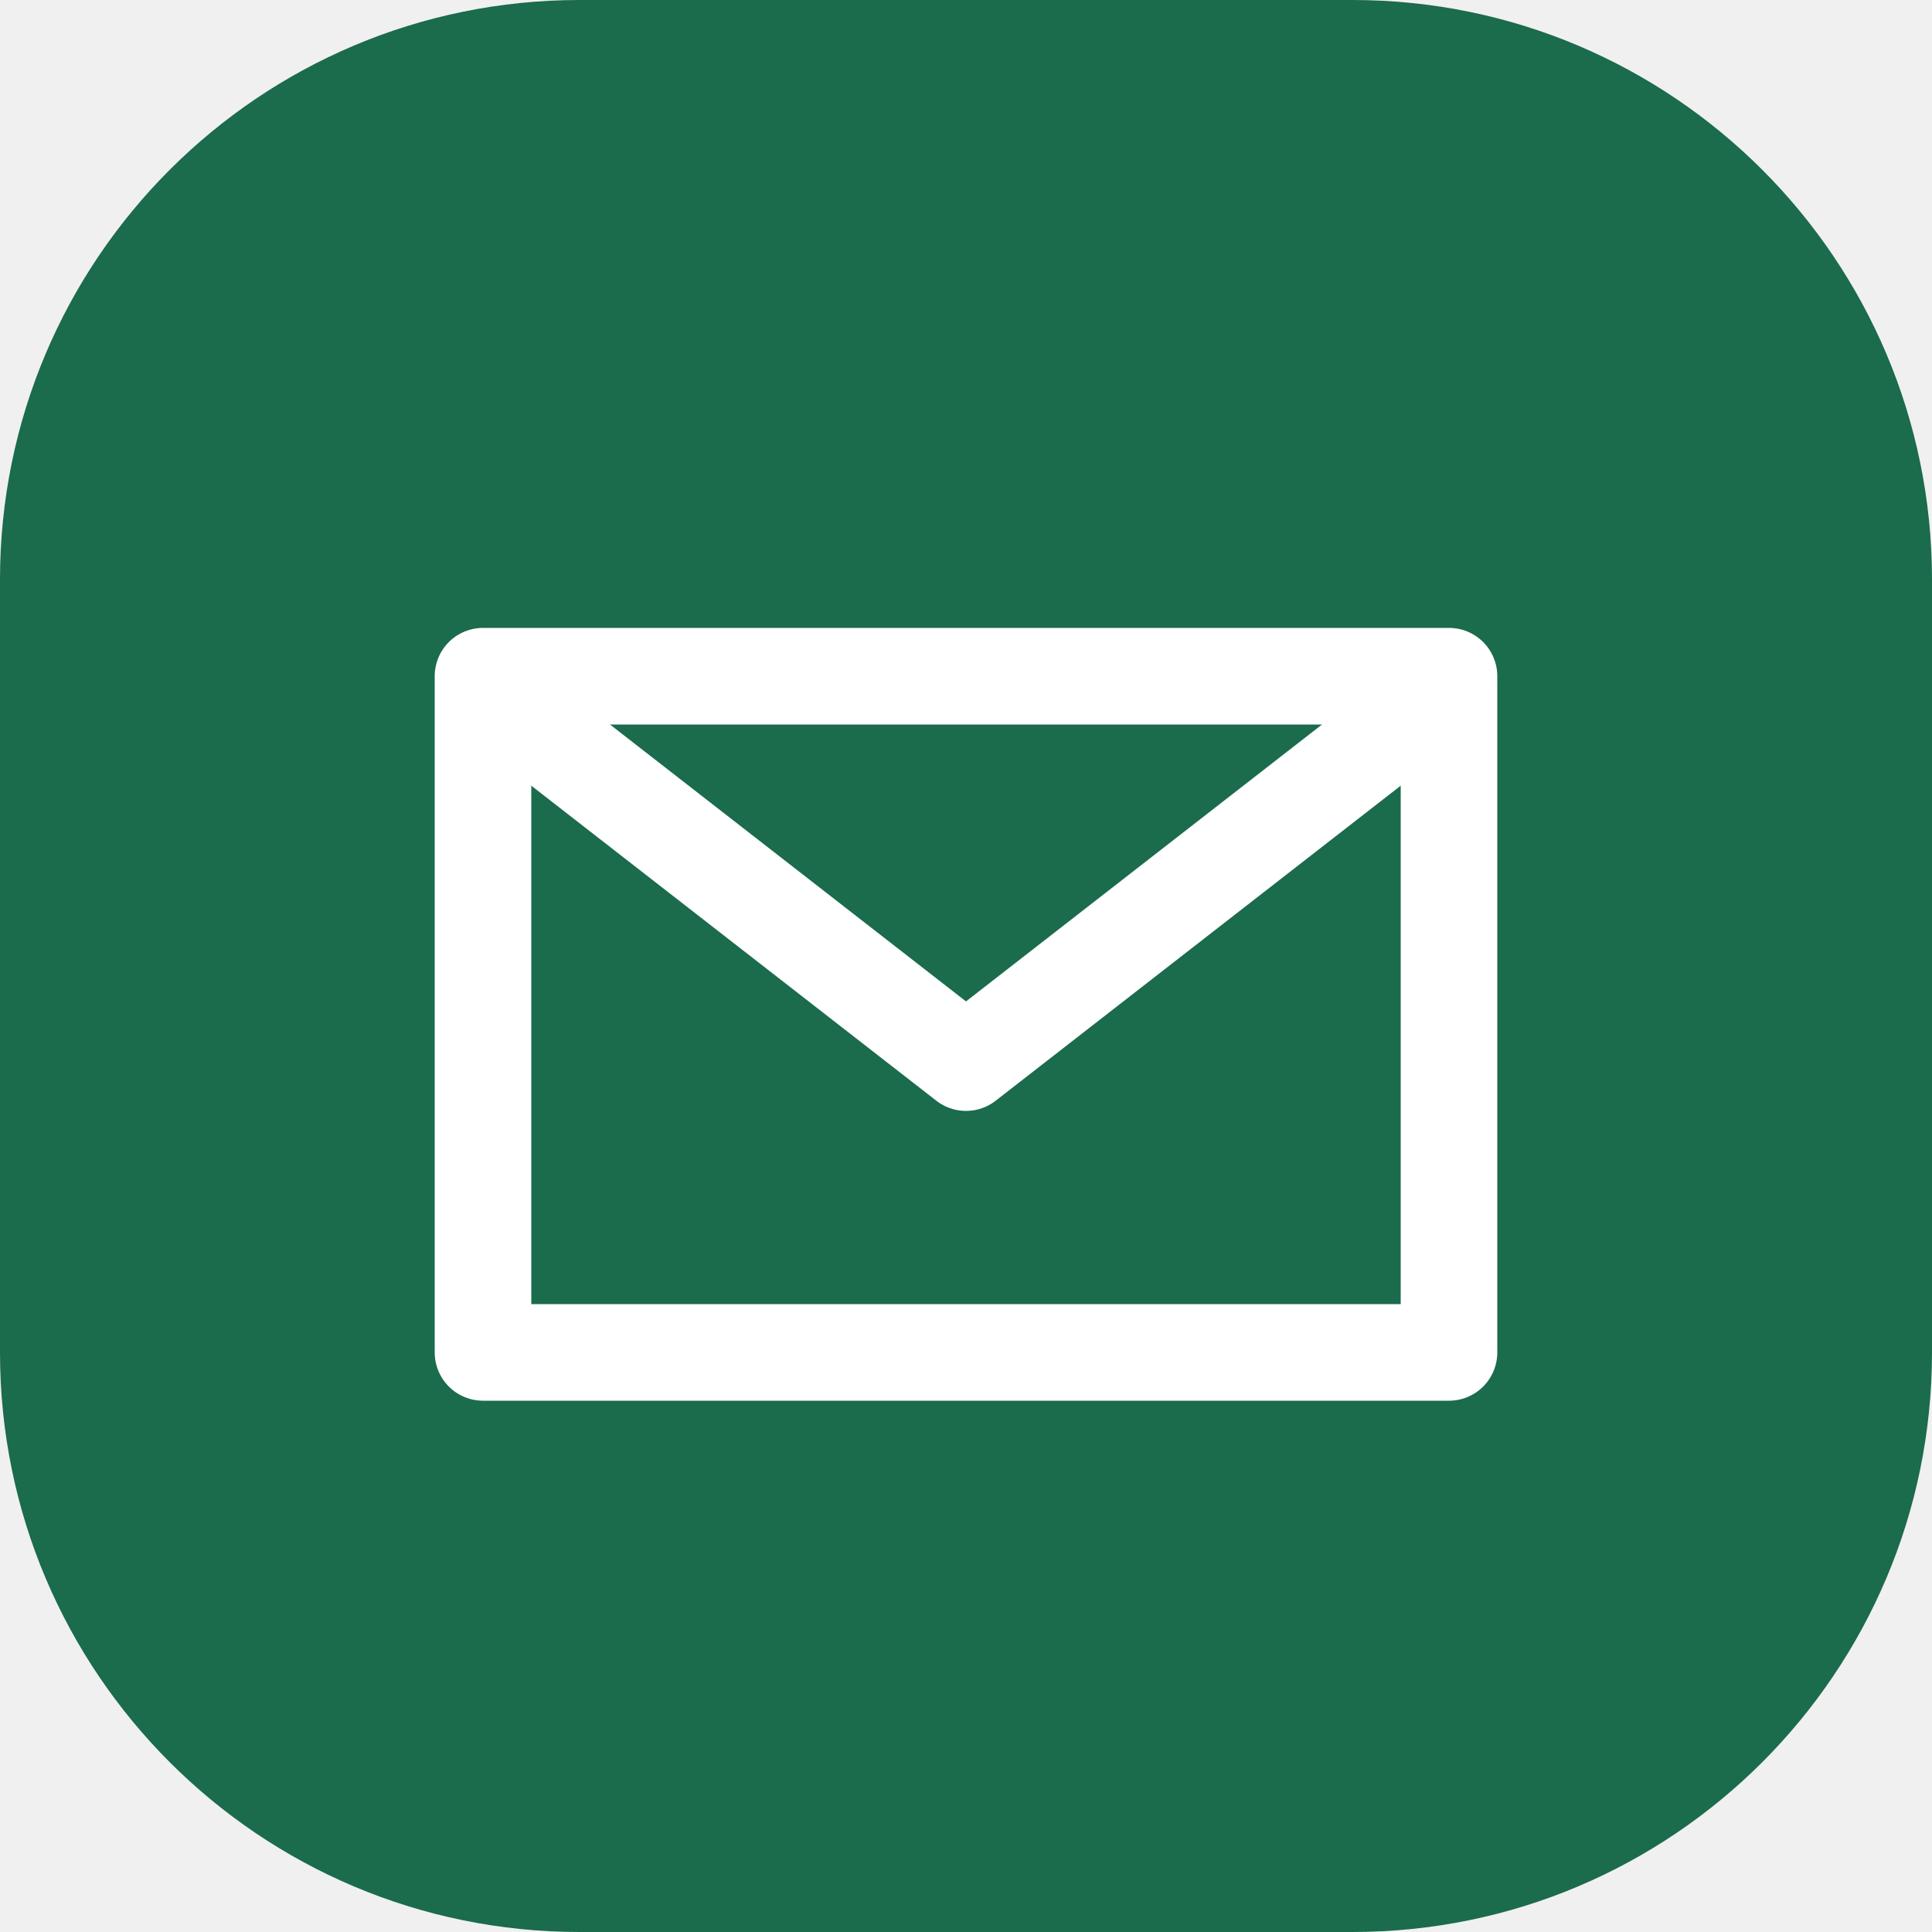
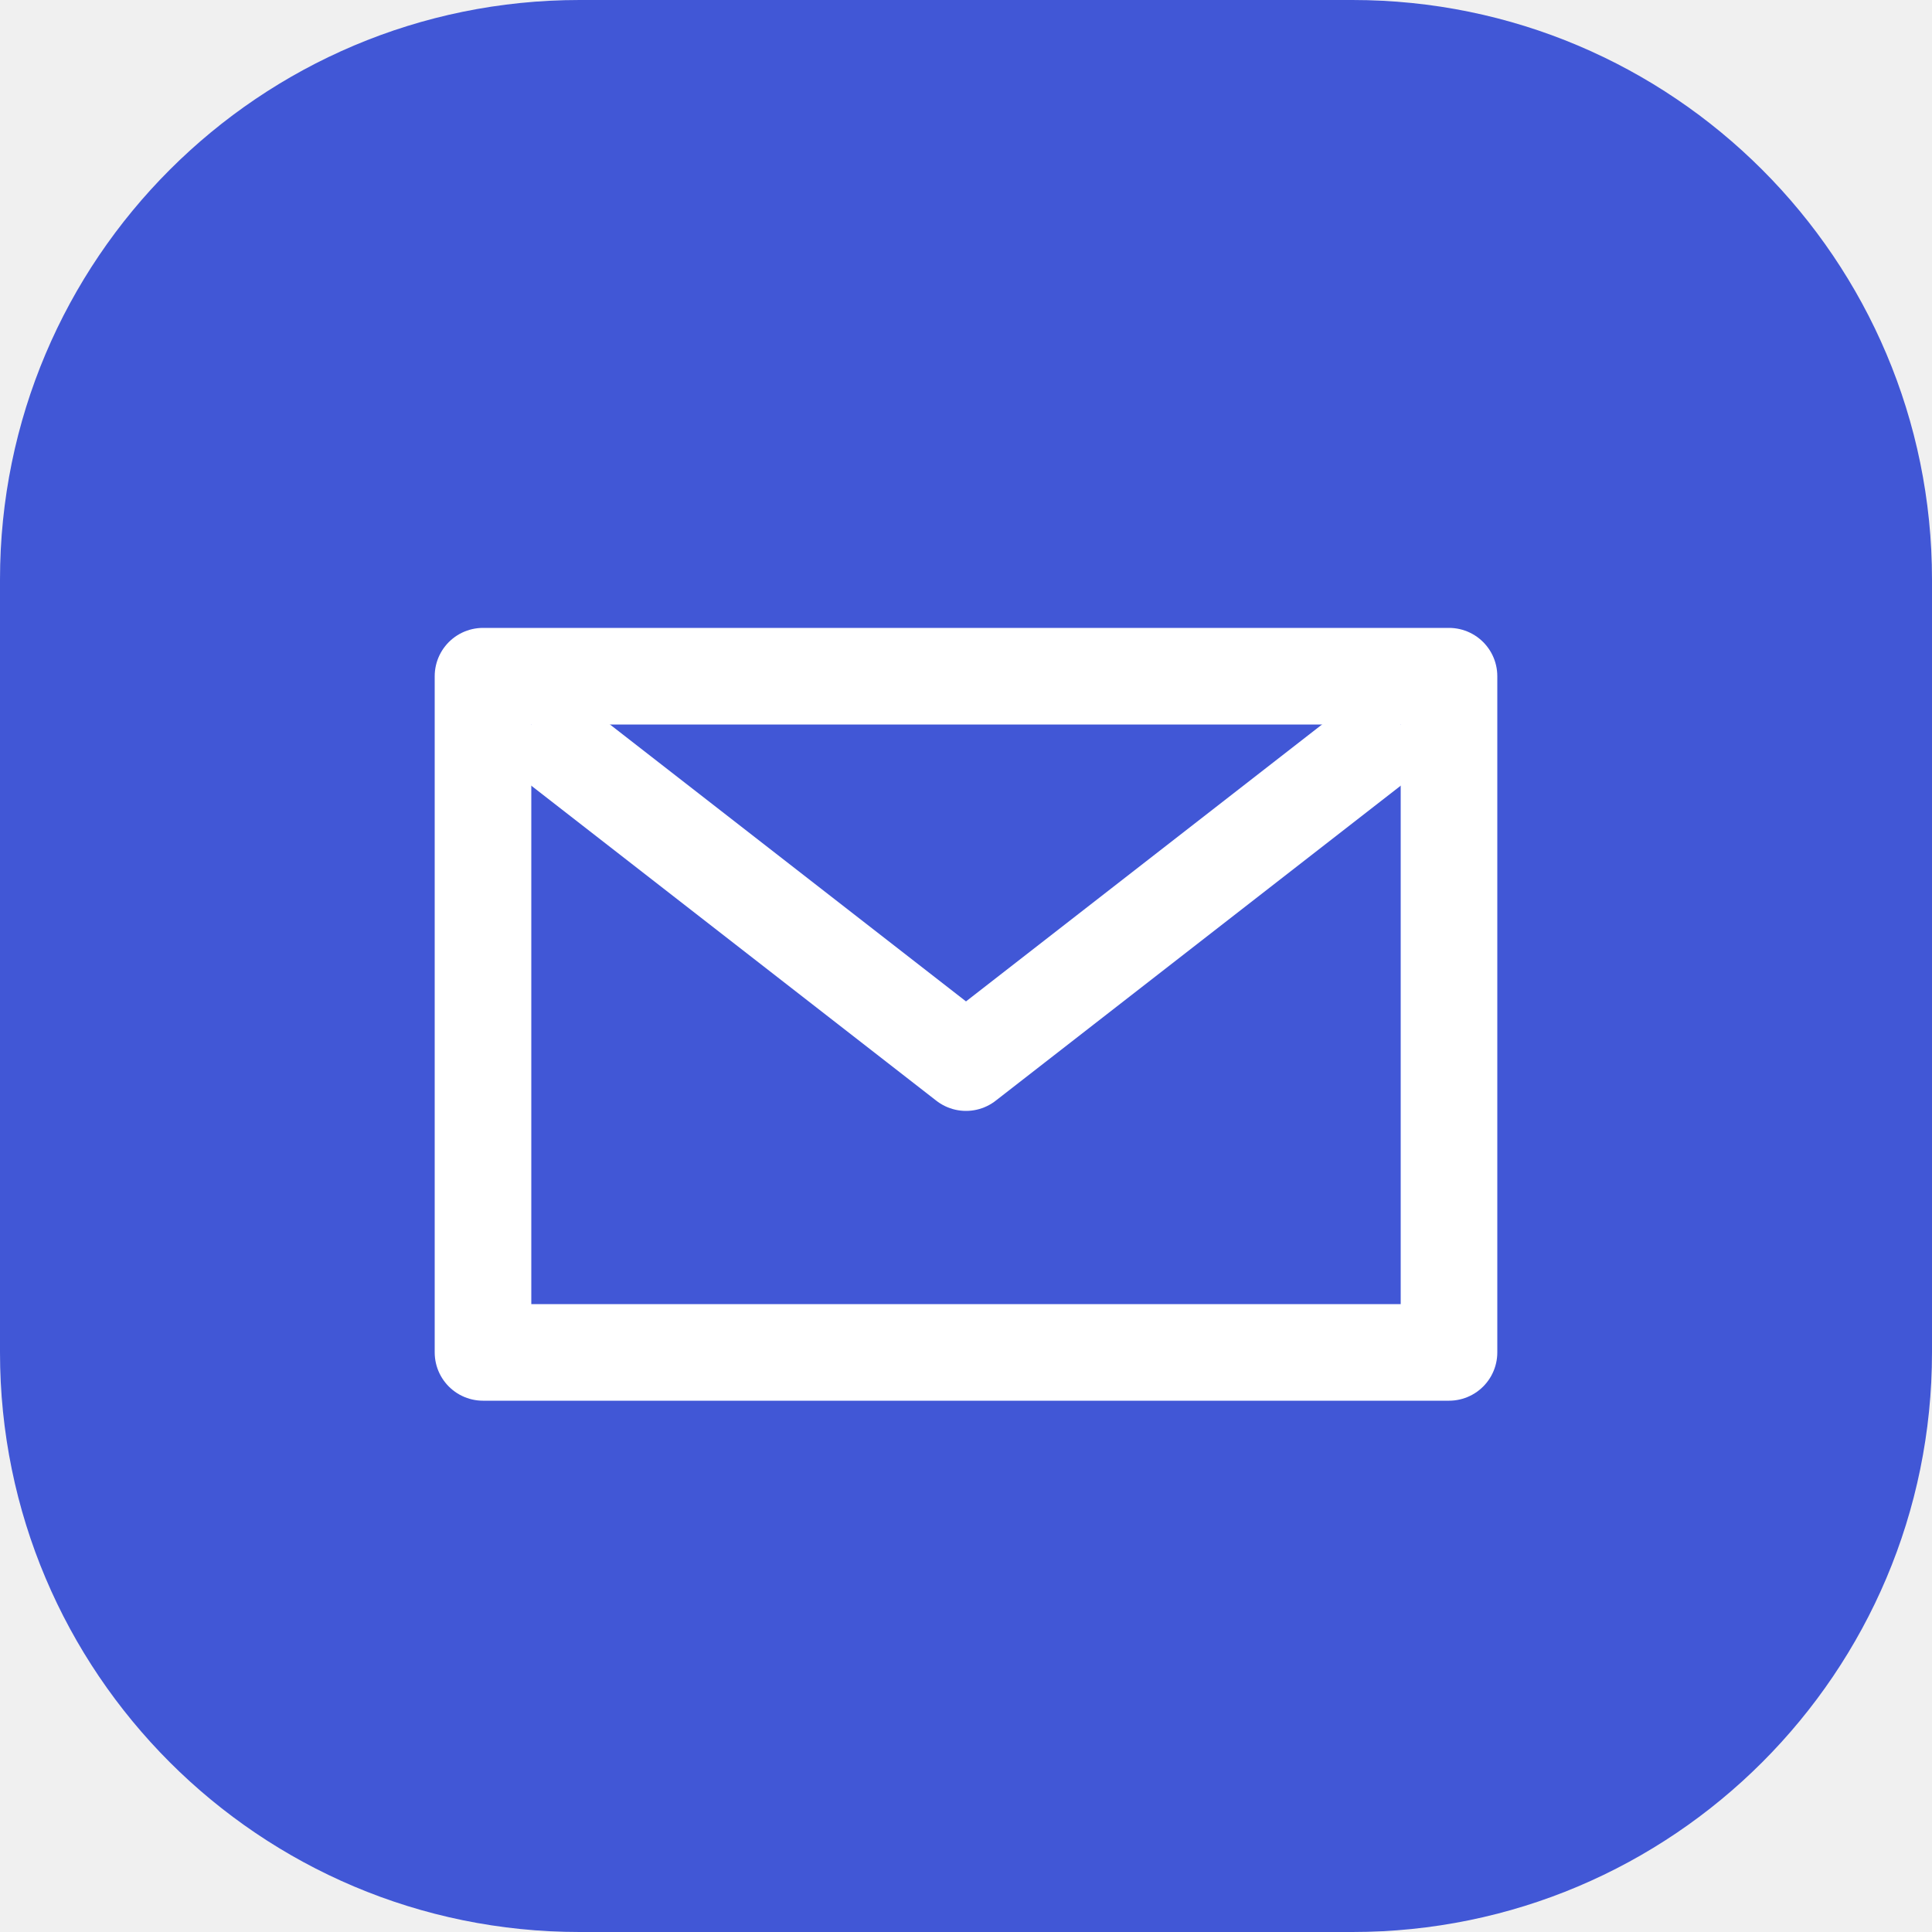
<svg xmlns="http://www.w3.org/2000/svg" viewBox="0 0 40 40">
-   <rect width="40" height="40" rx="12" fill="#1B6B4D" />
+   <rect width="40" height="40" rx="12" fill="#4157D6" />
  <path d="M10 14h20v14H10z" fill="none" stroke="#fff" stroke-width="2" stroke-linejoin="round" />
  <path d="m11 15 9 7 9-7" fill="none" stroke="#fff" stroke-width="2" stroke-linejoin="round" />
</svg>
